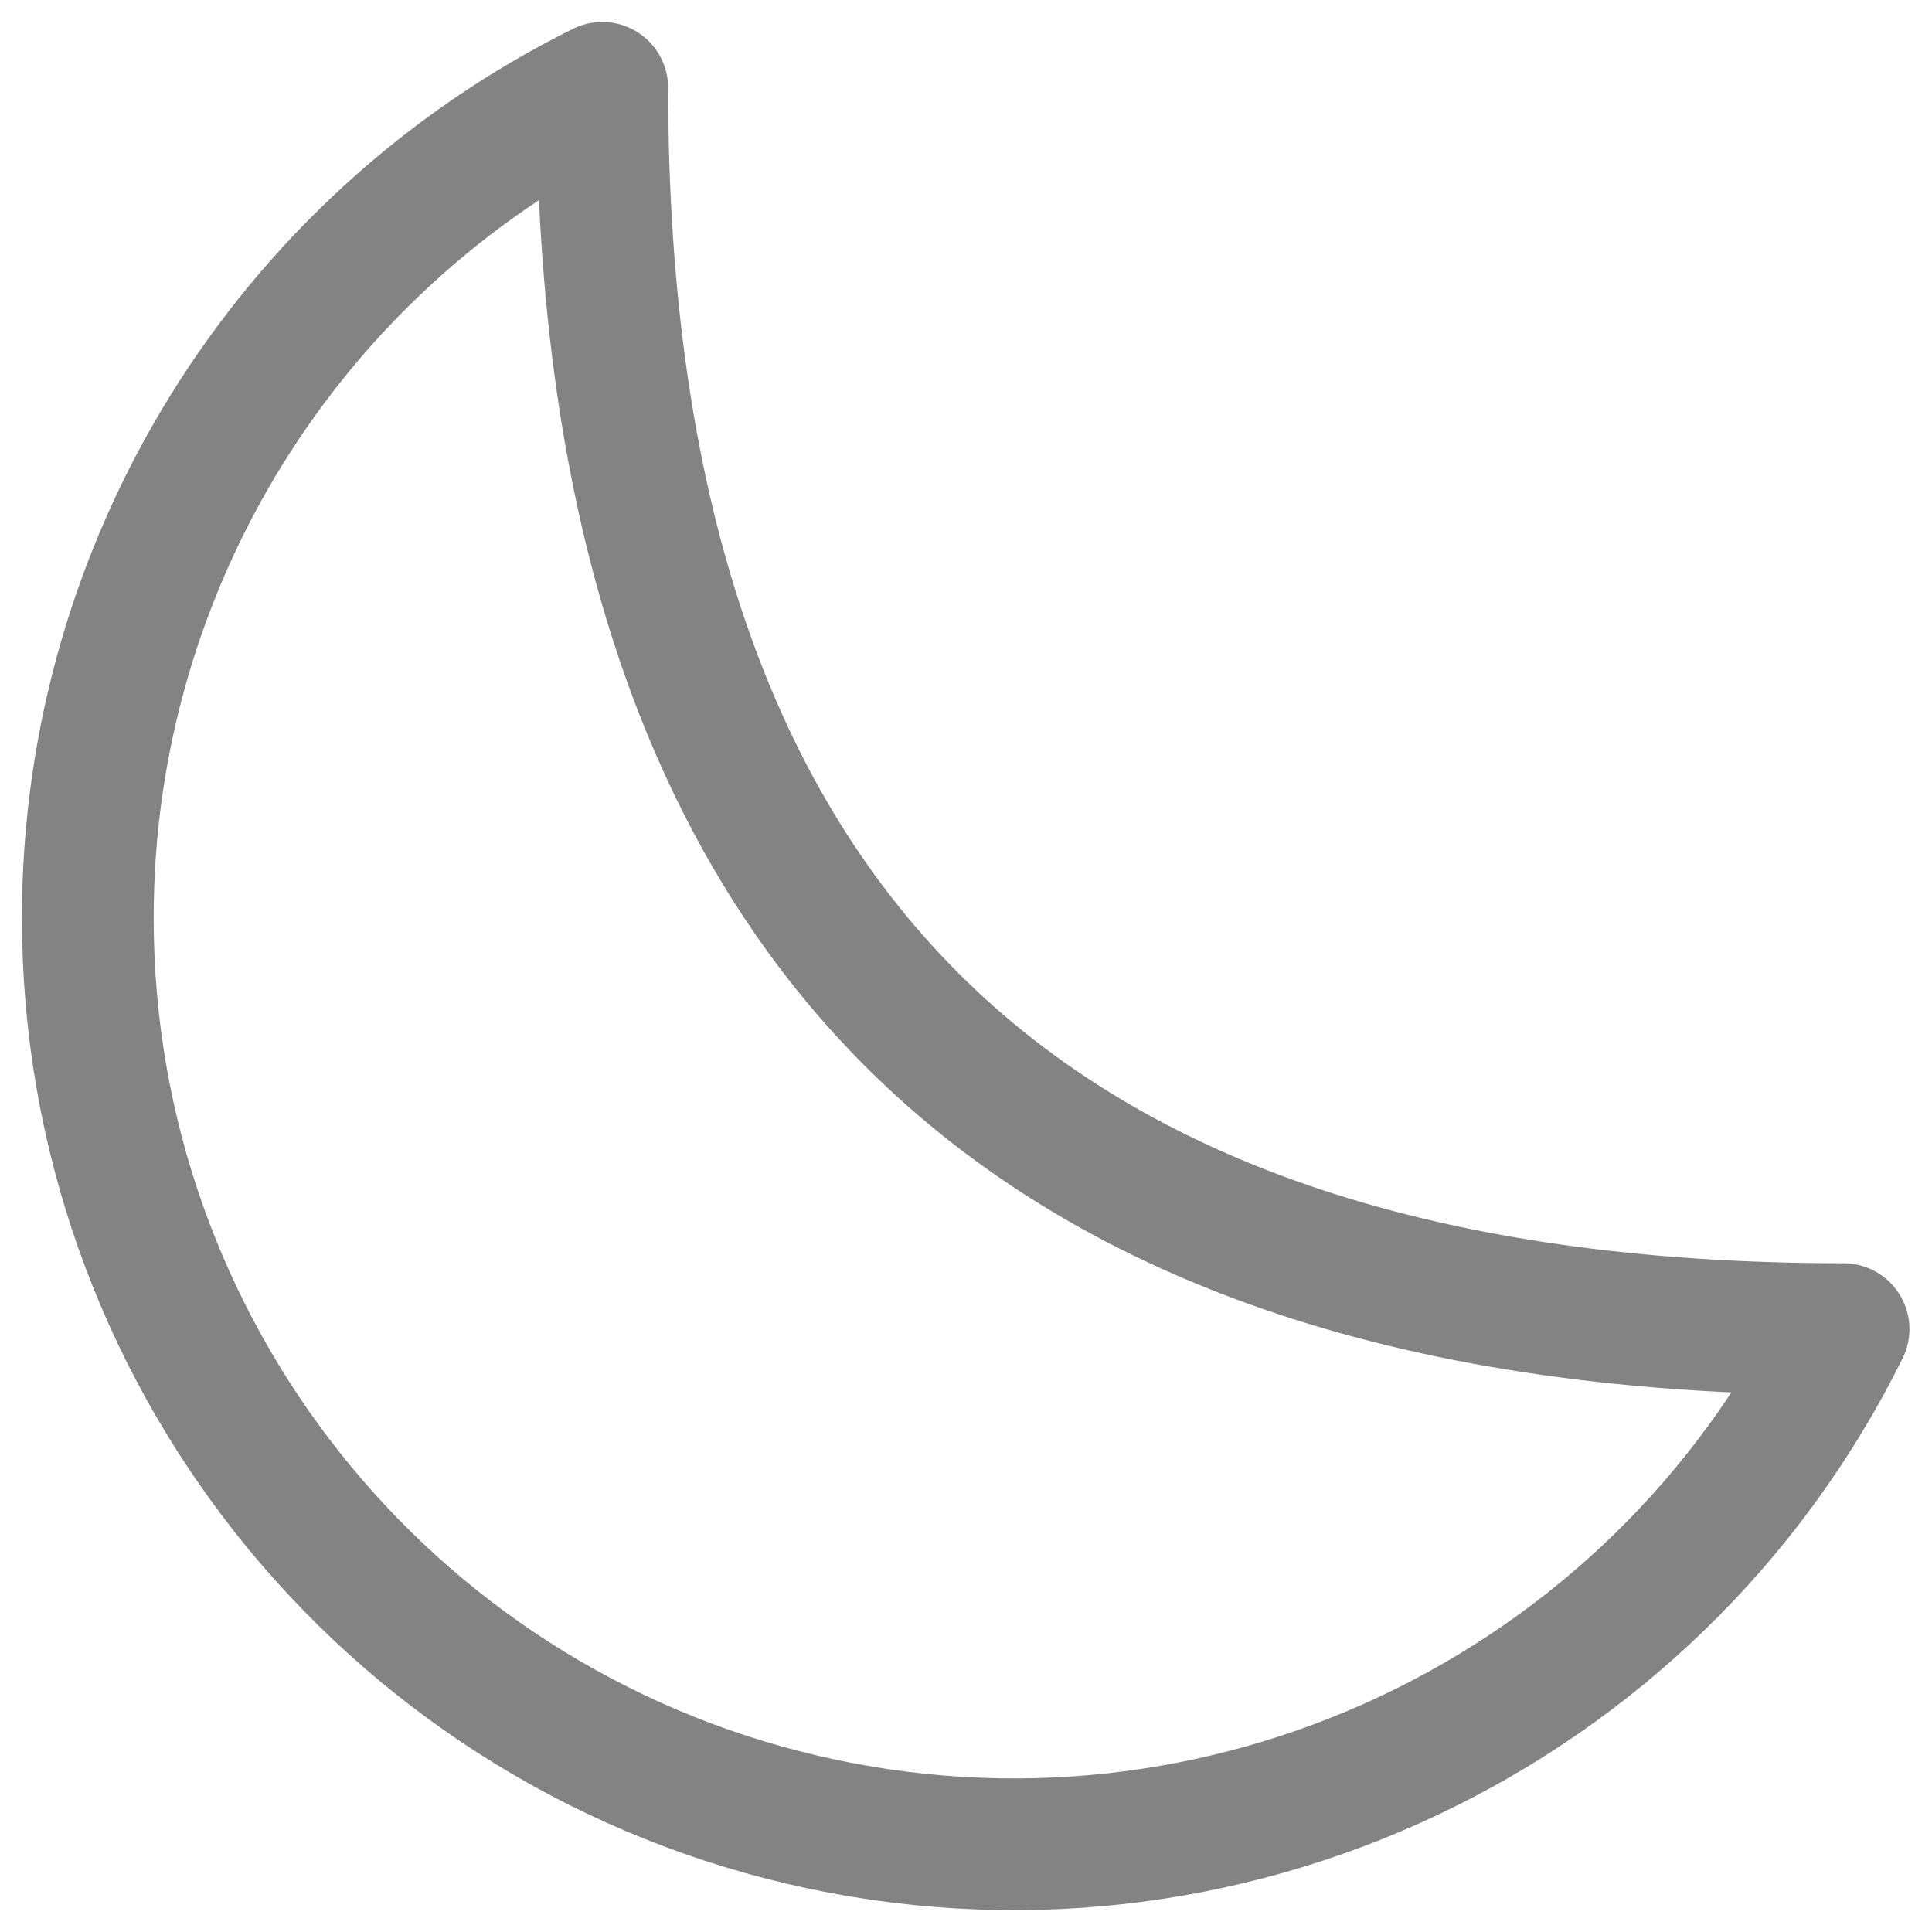
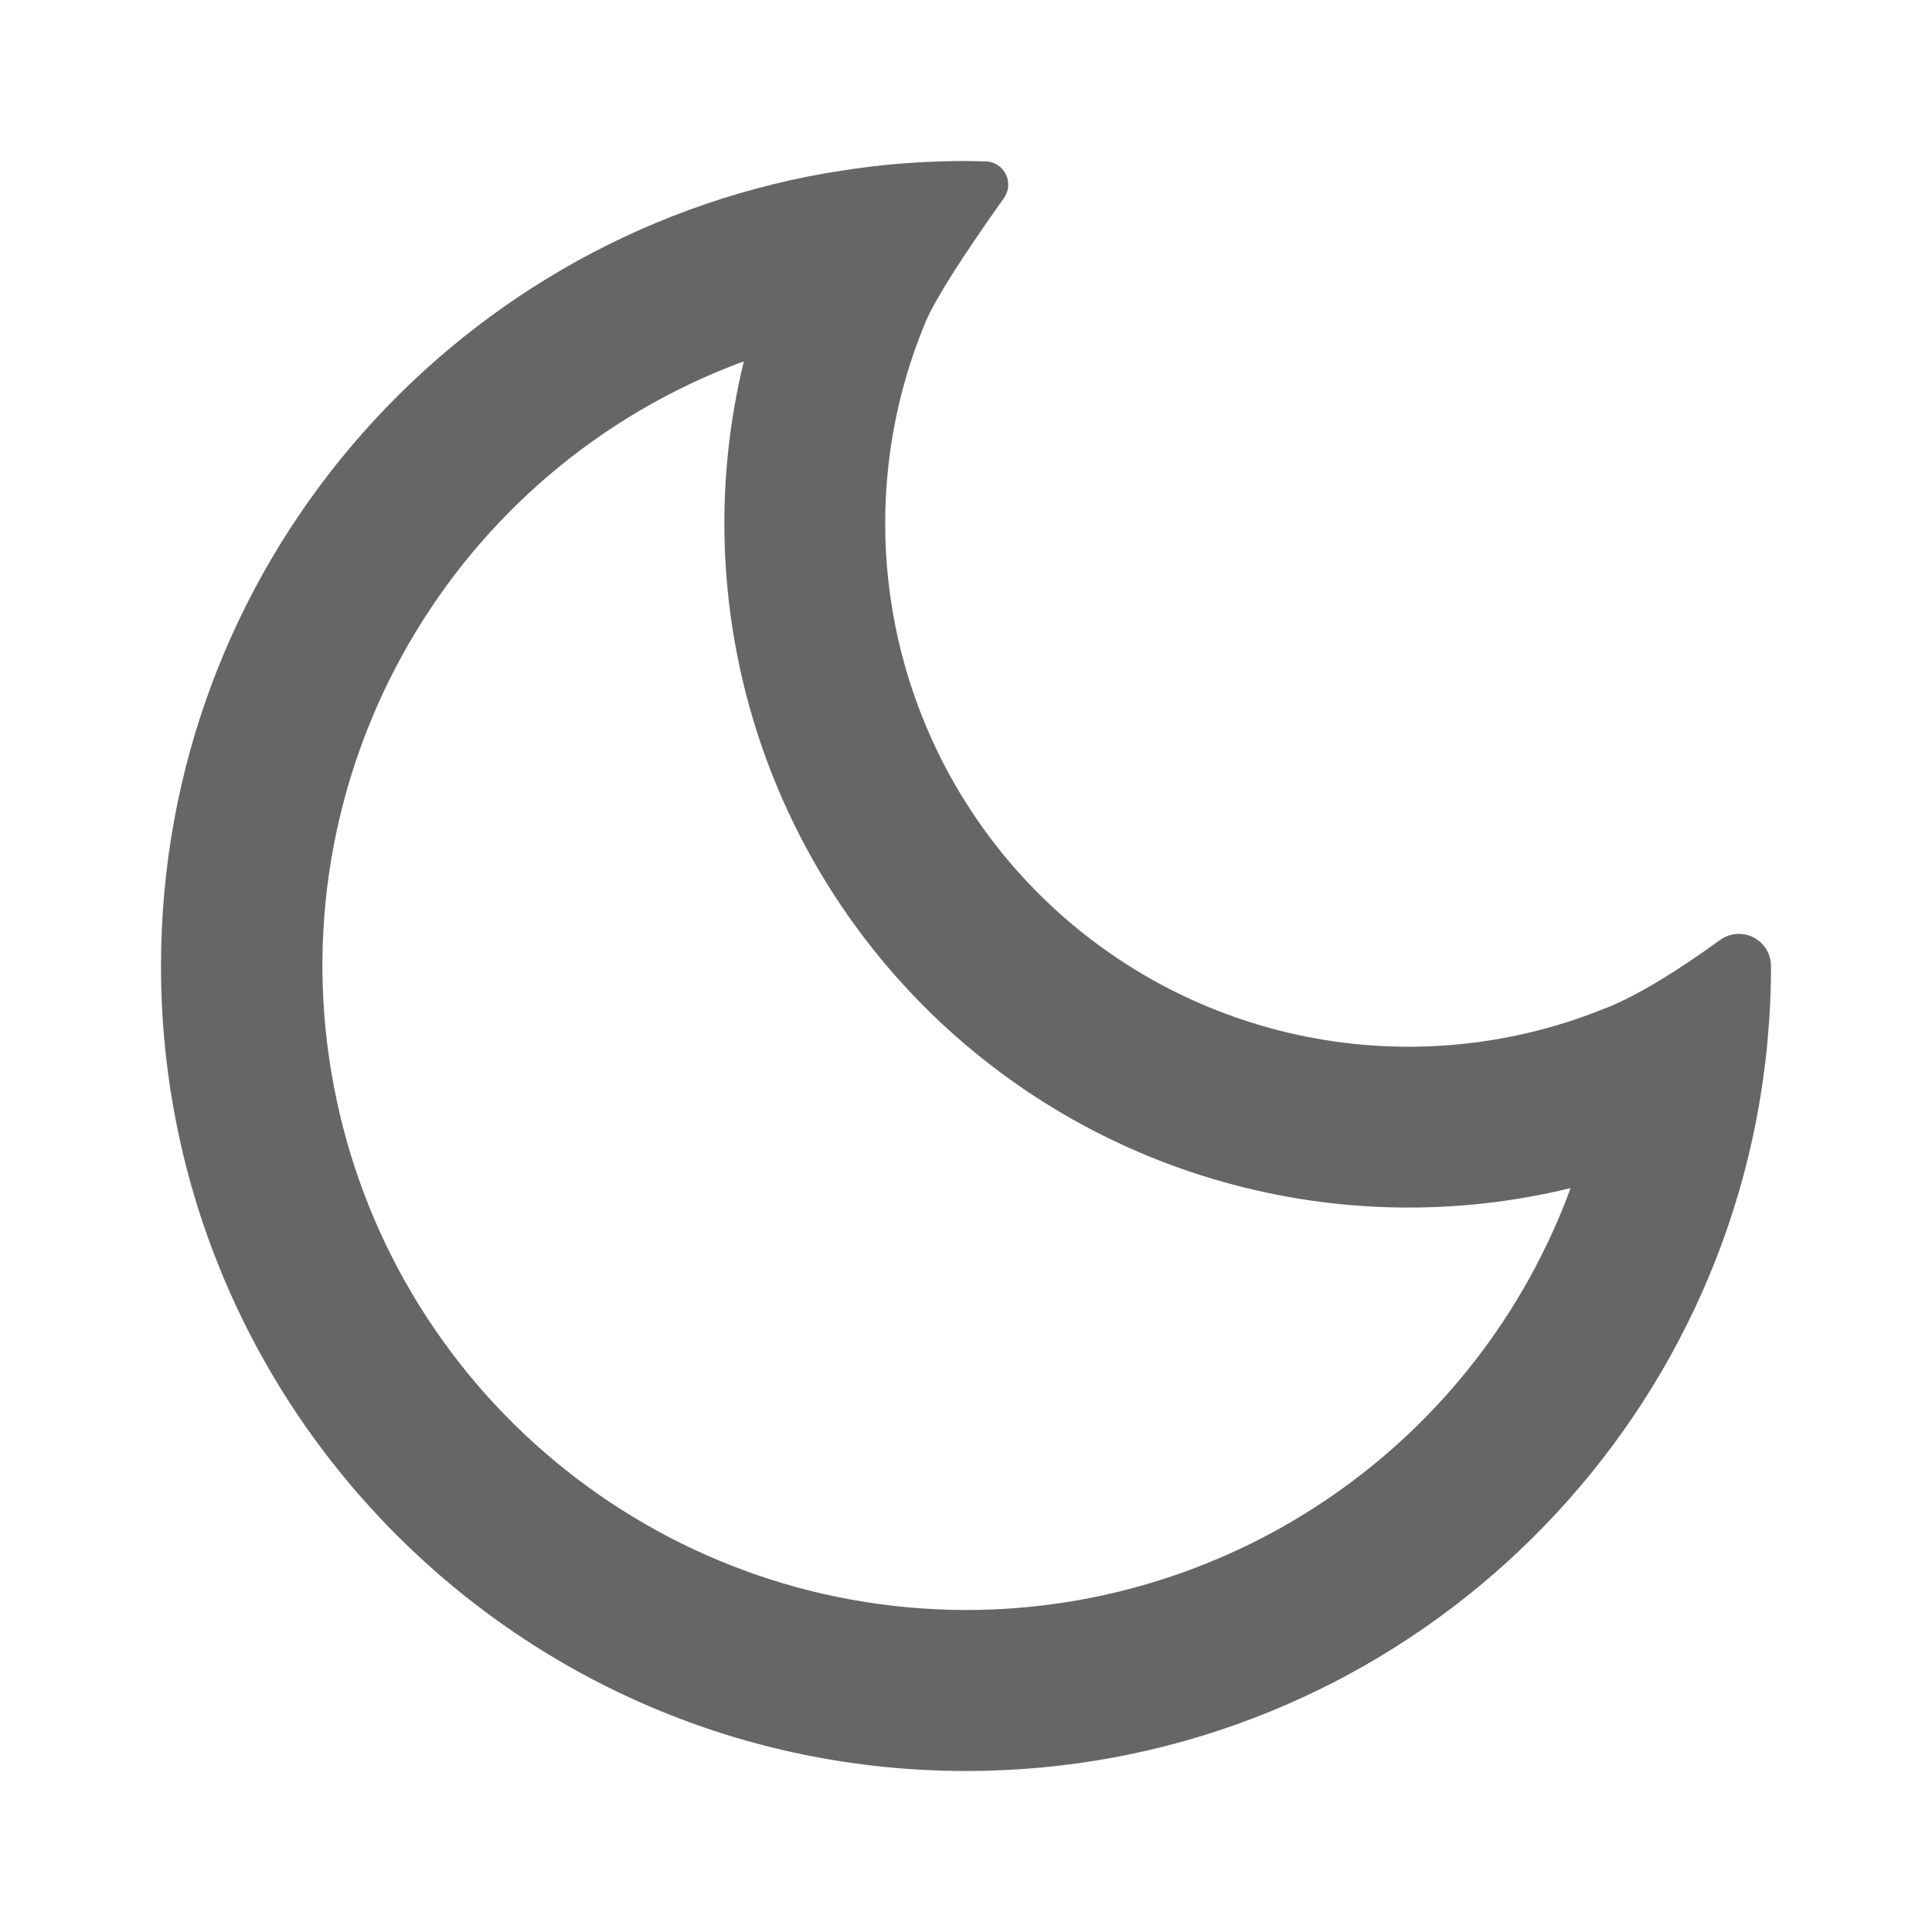
- <svg xmlns="http://www.w3.org/2000/svg" width="22" height="22" viewBox="0 0 22 22">
-   <path fill="none" stroke="#838383" stroke-linecap="round" stroke-linejoin="round" stroke-width="1.5" d="M1 10.449a10.544 10.544 0 0 0 19.993 4.686C11.544 15.135 6.858 10.448 6.858 1A10.545 10.545 0 0 0 1 10.449Z" />
+ <svg xmlns="http://www.w3.org/2000/svg" class="svg-icon" style="width: 1em;height: 1em;vertical-align: middle;fill: currentColor;overflow: hidden;" viewBox="0 0 1024 1024" version="1.1">
+   <path d="M512 85.333l10.709 0.213a12.288 12.288 0 0 1 9.429 19.371c-22.656 31.915-36.48 53.76-41.515 65.621a277.333 277.333 0 0 0 350.251 367.701l11.776-4.523c15.701-6.528 35.371-18.347 59.008-35.499A17.024 17.024 0 0 1 938.667 512c0 9.6-0.299 19.157-0.939 28.587l-1.152 14.08-0.853 7.68-1.707 12.885C903.467 780.885 726.144 938.667 512 938.667 276.352 938.667 85.333 747.648 85.333 512c0-210.219 152.064-384.939 352.171-420.181l14.379-2.261 10.112-1.323 7.339-0.811c14.037-1.365 28.245-2.091 42.667-2.091zM394.24 191.531l-7.125 2.688A341.461 341.461 0 0 0 512 853.333a341.461 341.461 0 0 0 320.469-223.616A362.667 362.667 0 0 1 394.24 191.531z" fill="#666666" />
</svg>
